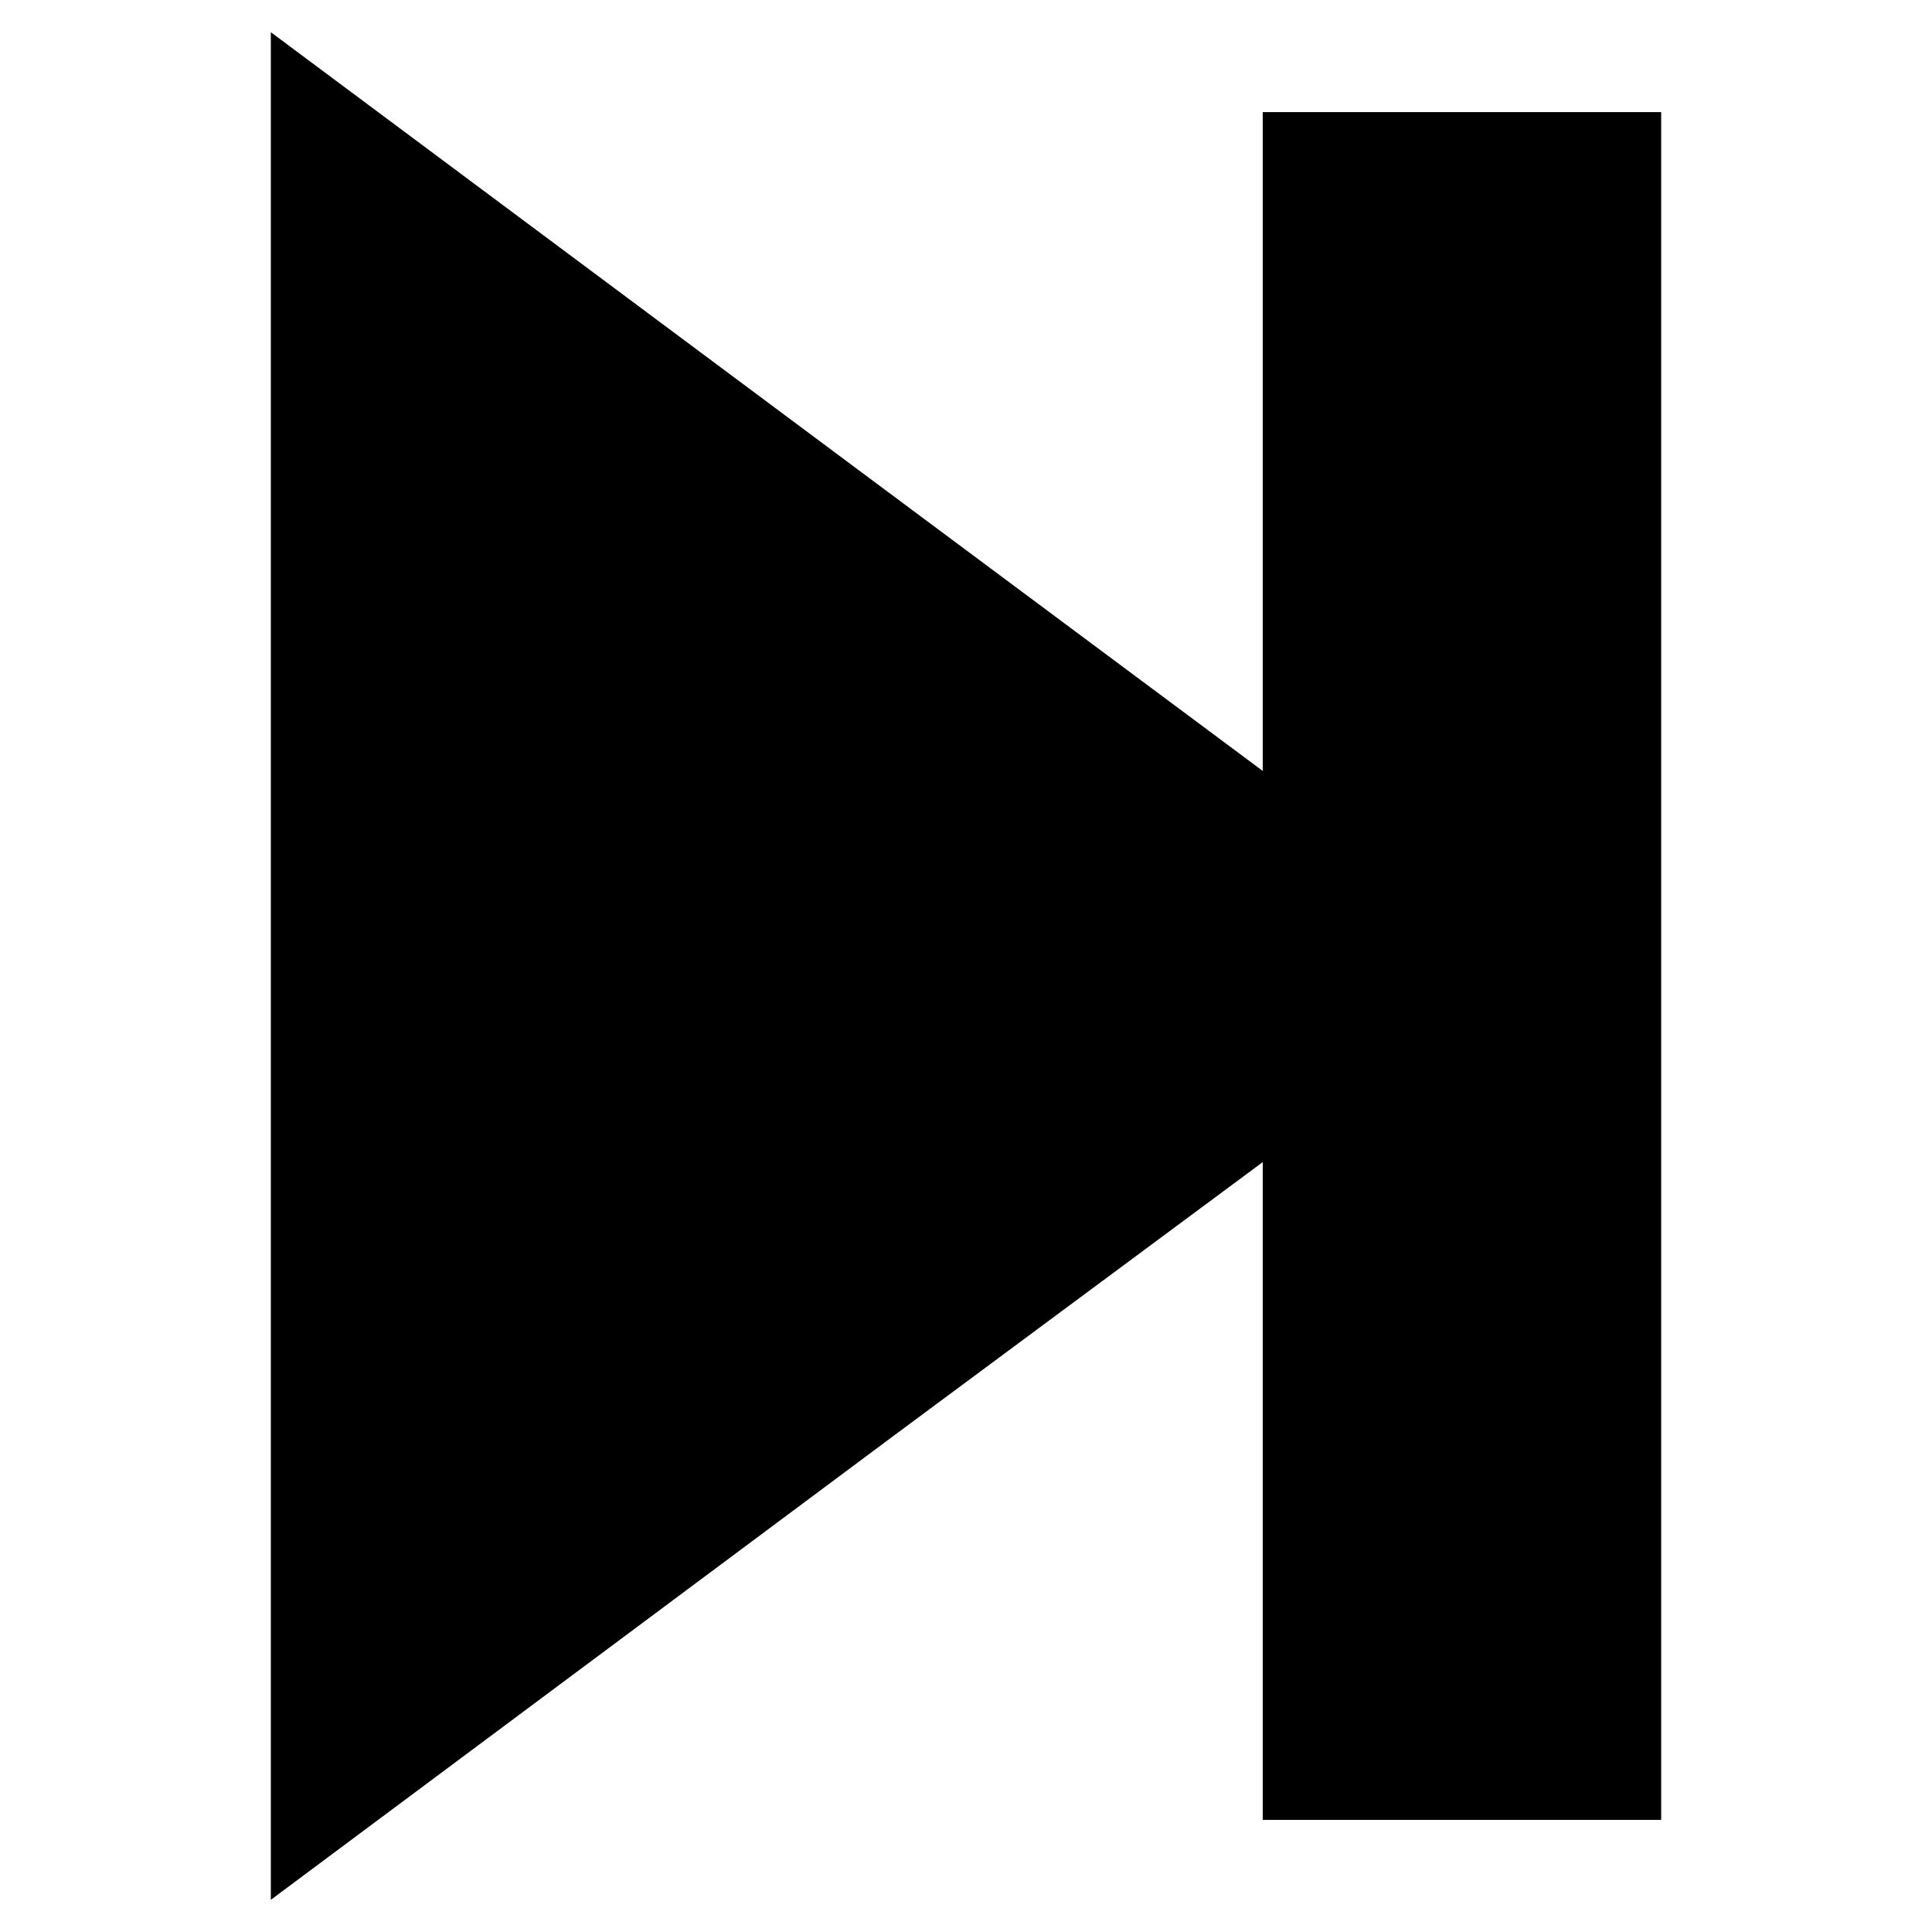
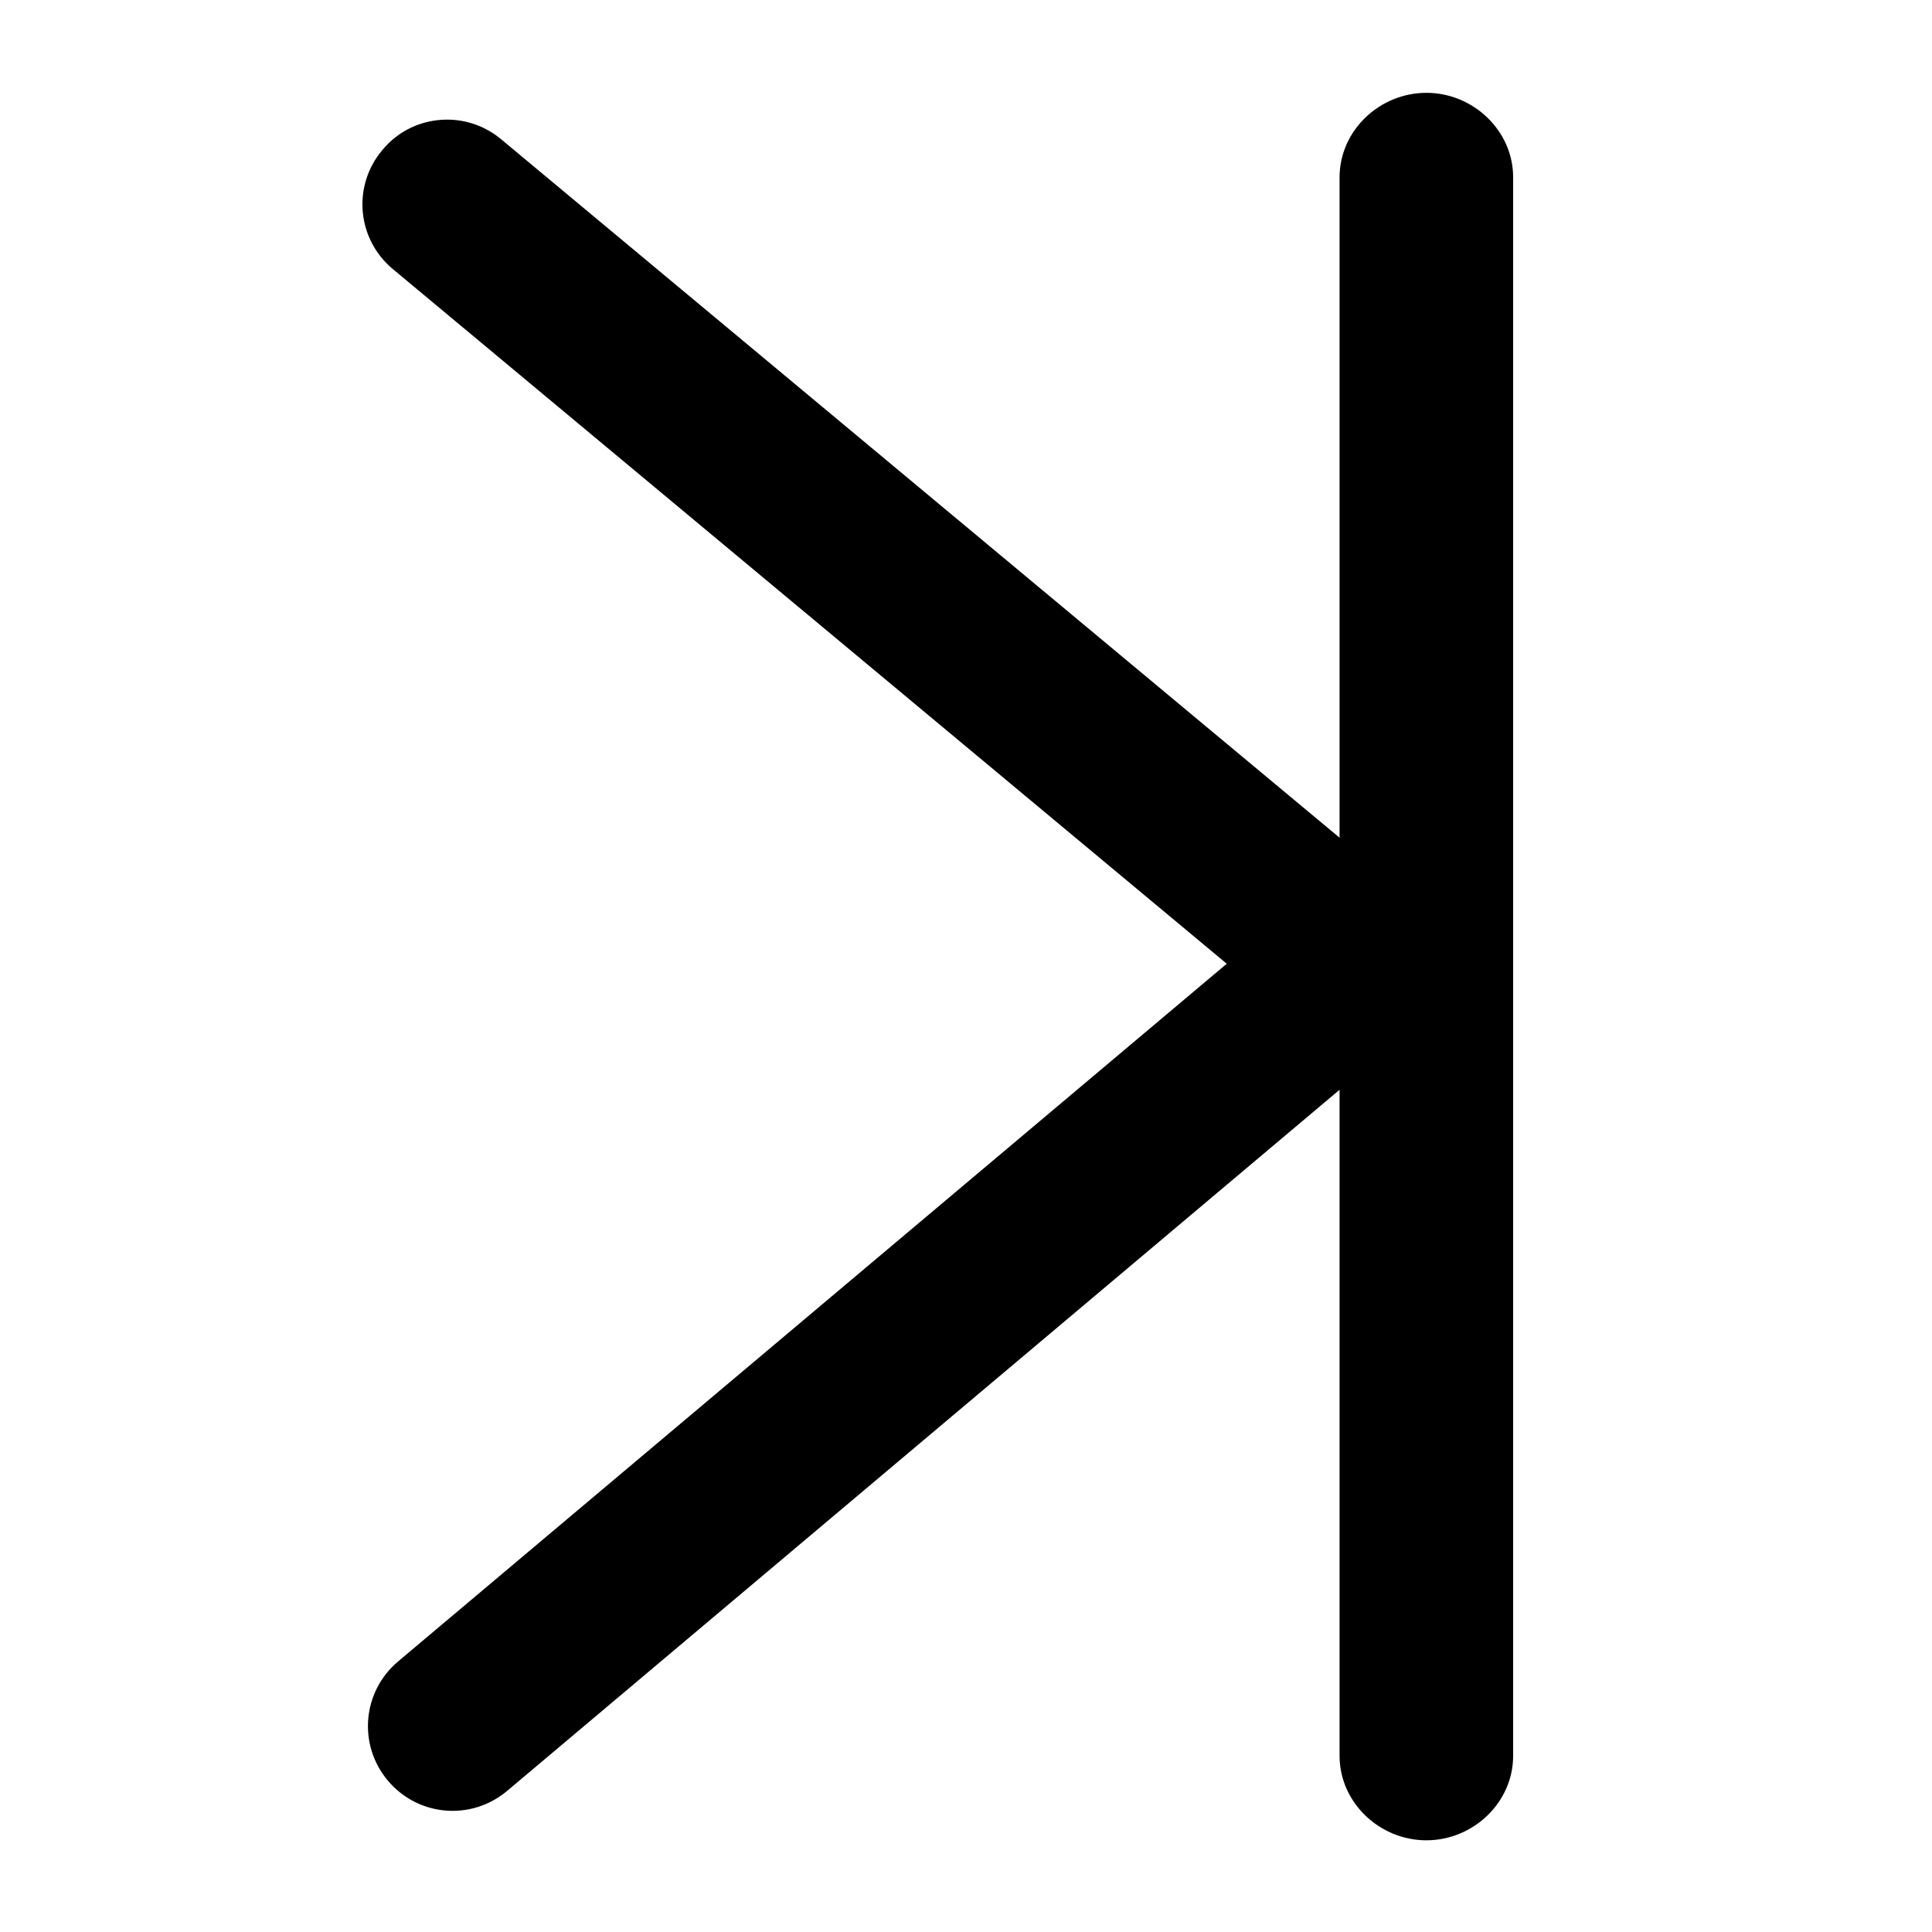
- <svg xmlns="http://www.w3.org/2000/svg" version="1.1" id="Layer_1" x="0px" y="0px" width="300px" height="300px" viewBox="0 0 300 300" style="enable-background:new 0 0 300 300;" xml:space="preserve">
-   <path d="M139.367,77.5l56.711,42.211V17.405h61.867v265.189h-61.867V180.45l-56.711,42.05L42.055,295V150V5L139.367,77.5z" />
-   <g id="Restricted">
- </g>
-   <g id="Help">
- </g>
+ <svg xmlns="http://www.w3.org/2000/svg" version="1.1" id="Layer_1" x="0px" y="0px" viewBox="0 0 512 512" enable-background="new 0 0 512 512" xml:space="preserve">
+   <path d="M104.1,71.3l221,184.1L105.5,440.3c-9.5,8-10.7,22.1-2.7,31.6c8,9.5,22.1,10.7,31.6,2.7L355,288.8v22.5v154  c0,12.4,10.6,22.4,23,22.4s23-10,23-22.4V47c0-12.4-10.6-22.4-23-22.4s-23,10-23,22.4v148.4V222L132.8,36.9  c-4.2-3.5-9.3-5.2-14.3-5.2c-6.4,0-12.8,2.7-17.2,8.1C93.3,49.3,94.6,63.4,104.1,71.3z" />
</svg>
